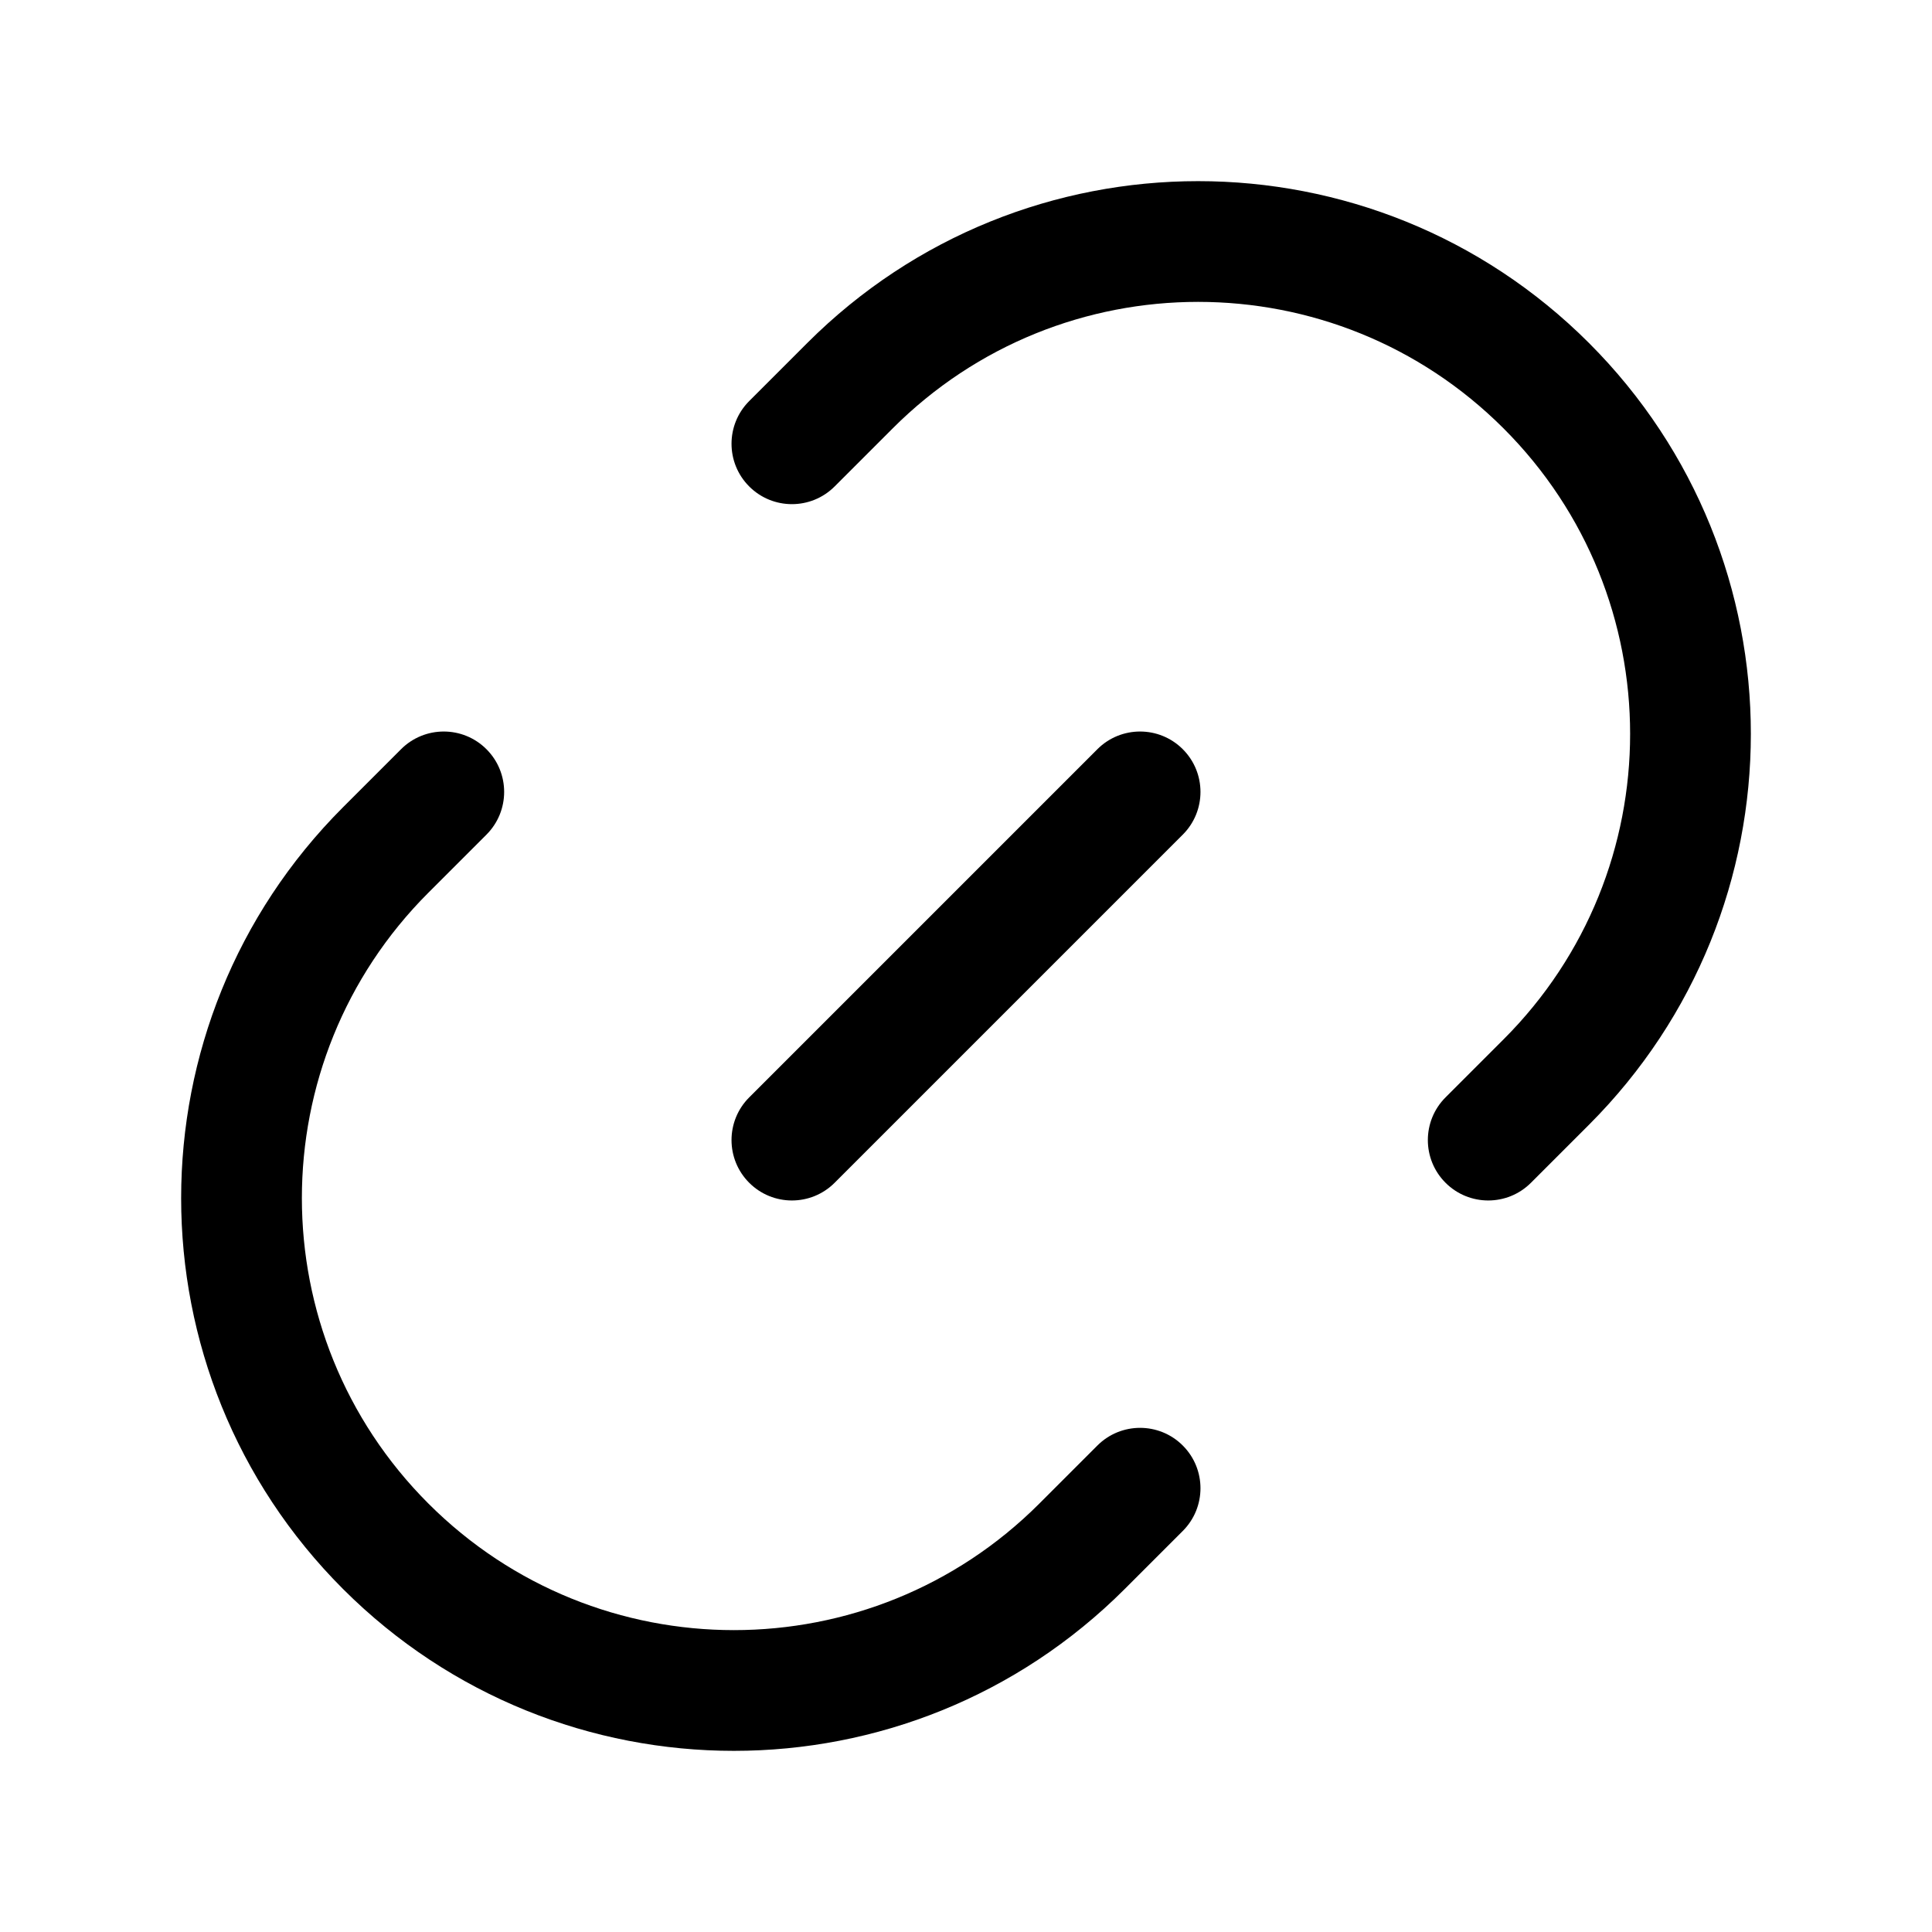
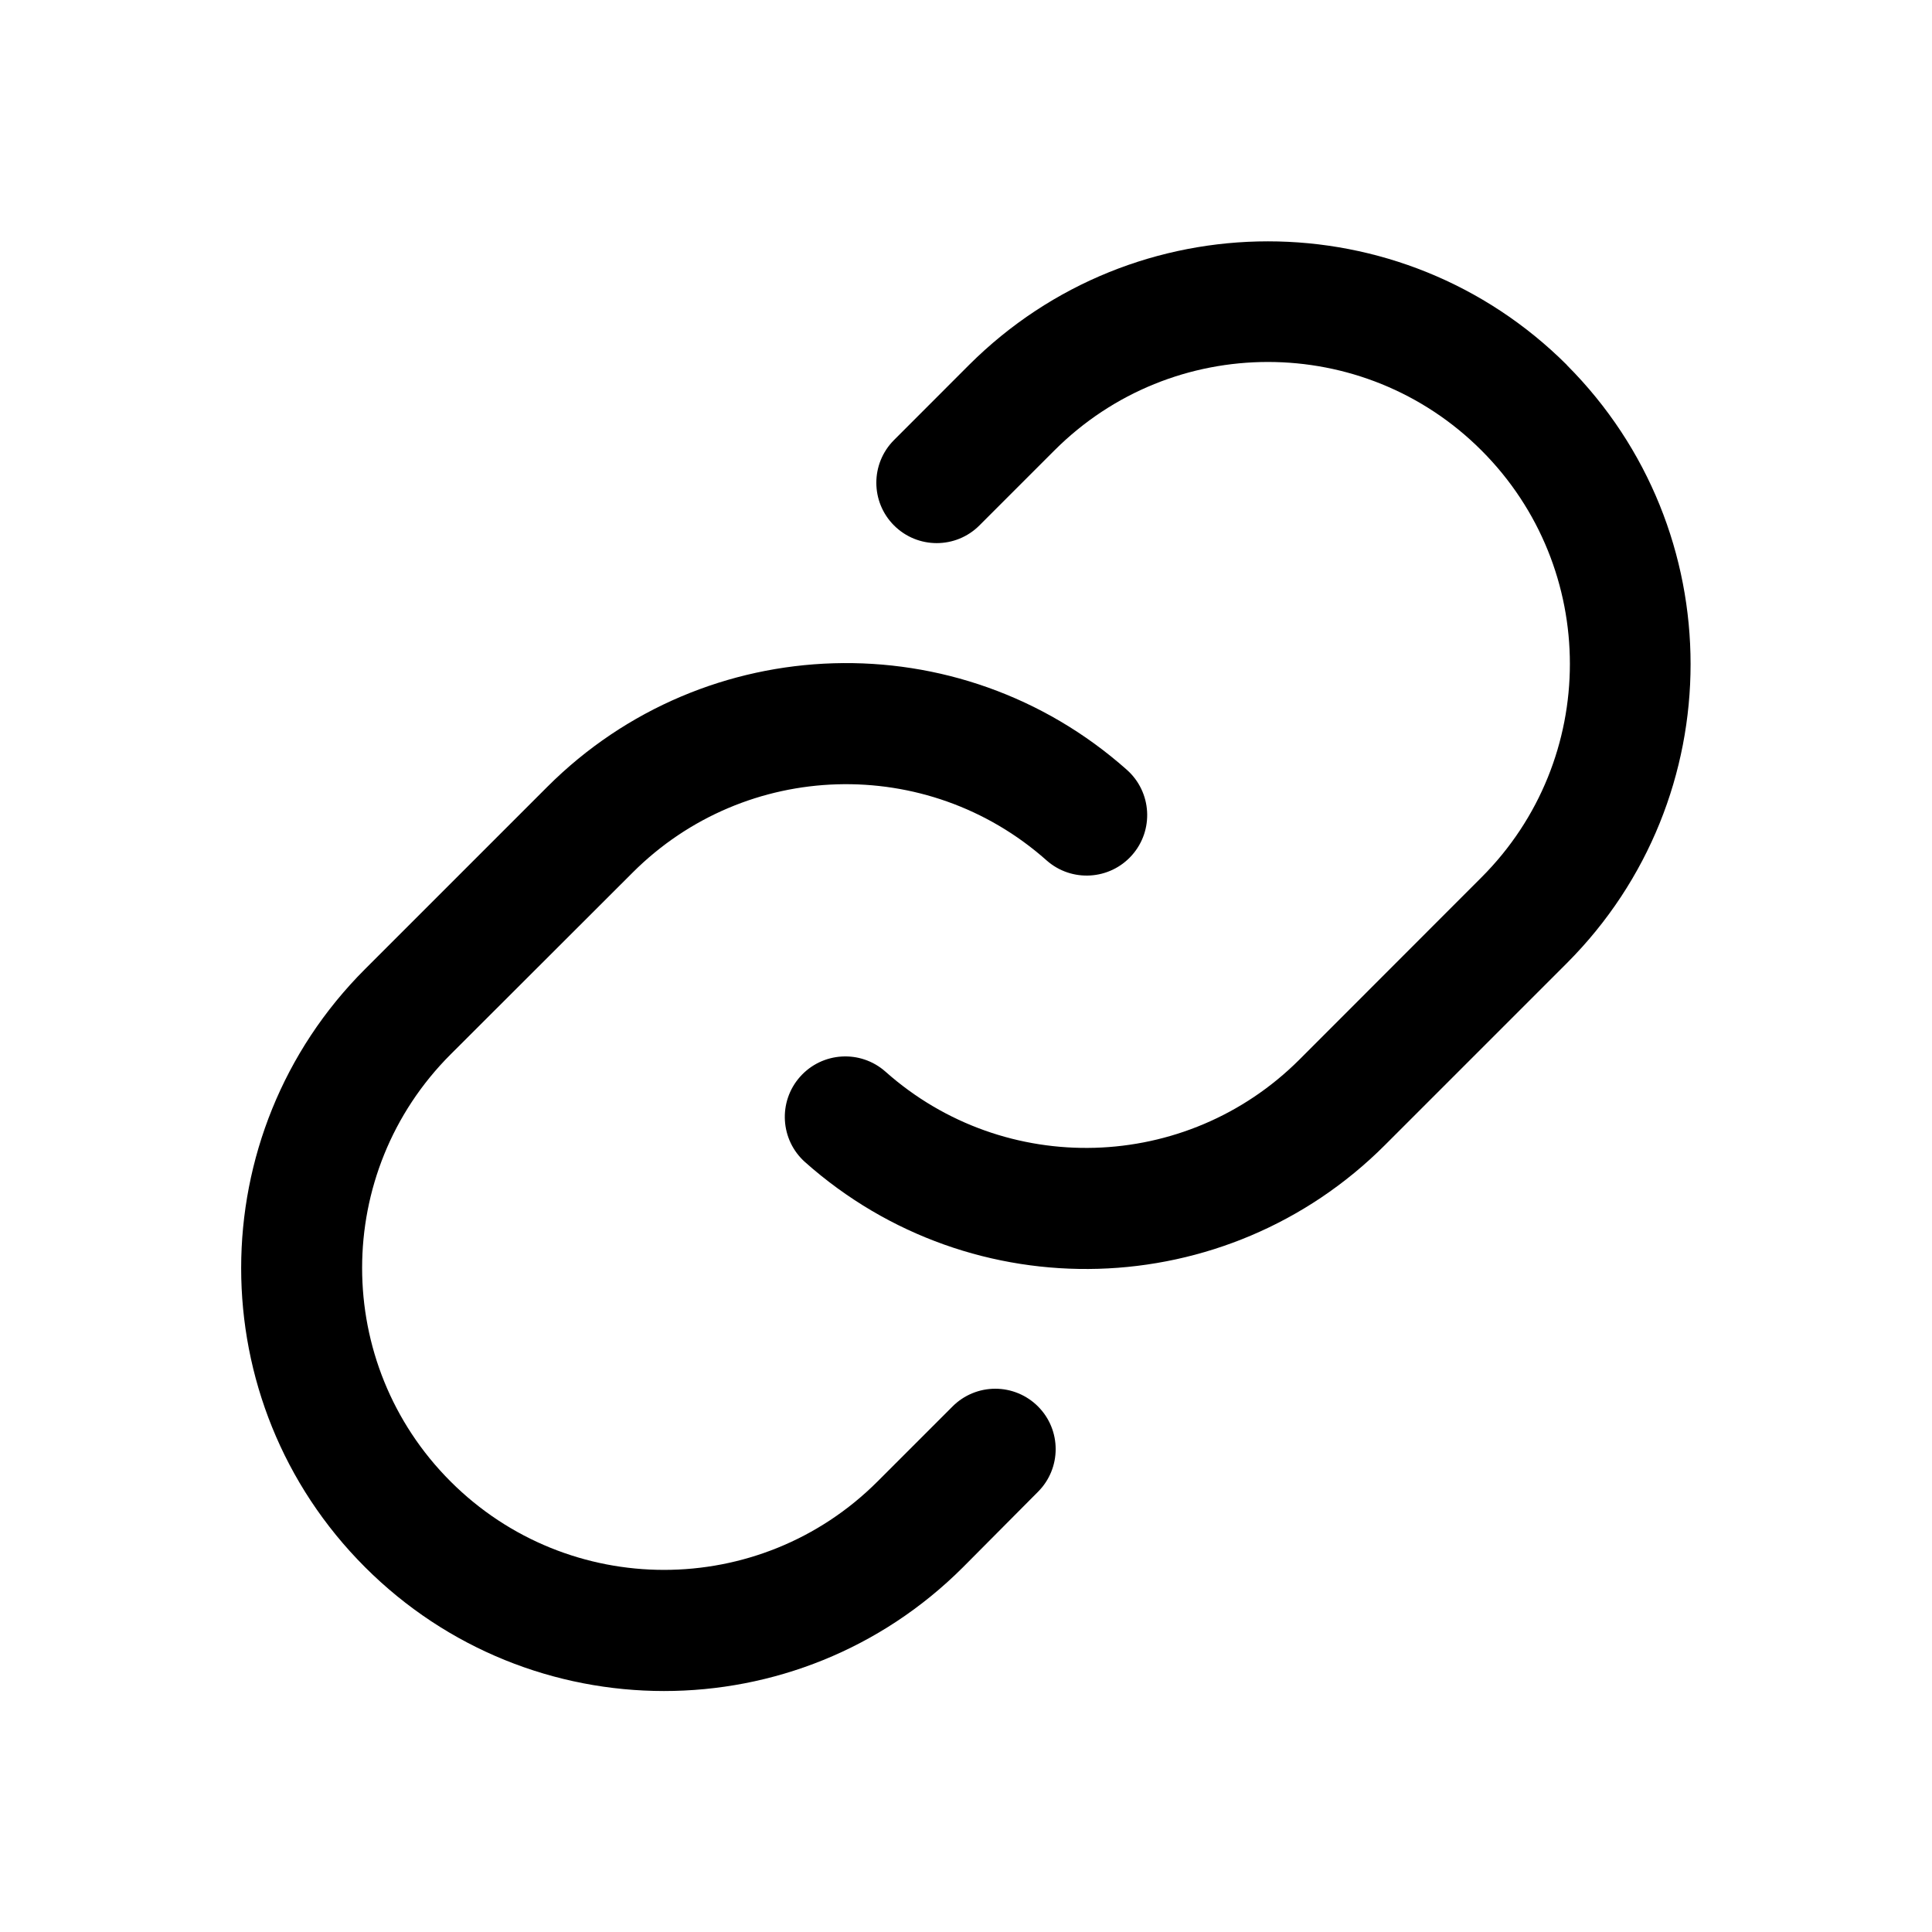
- <svg xmlns="http://www.w3.org/2000/svg" width="24" height="24" viewBox="0 0 24 24" fill="currentColor">
-   <path d="M19.739 4.261C17.057 1.58 12.71 1.58 10.028 4.261L9.307 4.982C9.014 5.275 9.014 5.75 9.307 6.043C9.6 6.336 10.075 6.336 10.368 6.043L11.089 5.322C13.184 3.226 16.582 3.226 18.678 5.322C20.774 7.418 20.774 10.816 18.678 12.911L17.957 13.632C17.664 13.925 17.664 14.4 17.957 14.693C18.25 14.986 18.725 14.986 19.018 14.693L19.739 13.972C22.42 11.29 22.42 6.943 19.739 4.261Z" />
-   <path d="M6.043 9.307C6.336 9.6 6.336 10.075 6.043 10.368L5.322 11.089C3.226 13.184 3.226 16.582 5.322 18.678C7.418 20.774 10.816 20.774 12.911 18.678L13.632 17.957C13.925 17.664 14.4 17.664 14.693 17.957C14.986 18.25 14.986 18.725 14.693 19.018L13.972 19.739C11.29 22.42 6.943 22.42 4.261 19.739C1.58 17.057 1.58 12.71 4.261 10.028L4.982 9.307C5.275 9.014 5.75 9.014 6.043 9.307Z" />
-   <path d="M14.693 9.307C14.986 9.6 14.986 10.075 14.693 10.368L10.368 14.693C10.075 14.986 9.6 14.986 9.307 14.693C9.014 14.4 9.014 13.925 9.307 13.632L13.632 9.307C13.925 9.014 14.4 9.014 14.693 9.307Z" />
+ <svg xmlns="http://www.w3.org/2000/svg" viewBox="0 0 256 256">
+   <path fill="currentColor" d="M137.54 186.36a8 8 0 0 1 0 11.31l-9.94 10a56 56 0 0 1-79.22-79.27l24.12-24.12a56 56 0 0 1 76.81-2.28a8 8 0 1 1-10.64 12a40 40 0 0 0-54.85 1.63L59.7 139.72a40 40 0 0 0 56.58 56.58l9.94-9.94a8 8 0 0 1 11.32 0m70.08-138a56.08 56.08 0 0 0-79.22 0l-9.94 9.95a8 8 0 0 0 11.32 11.31l9.94-9.94a40 40 0 0 1 56.58 56.58l-24.12 24.14a40 40 0 0 1-54.85 1.6a8 8 0 1 0-10.64 12a56 56 0 0 0 76.81-2.26l24.12-24.12a56.08 56.08 0 0 0 0-79.24Z" />
</svg>
